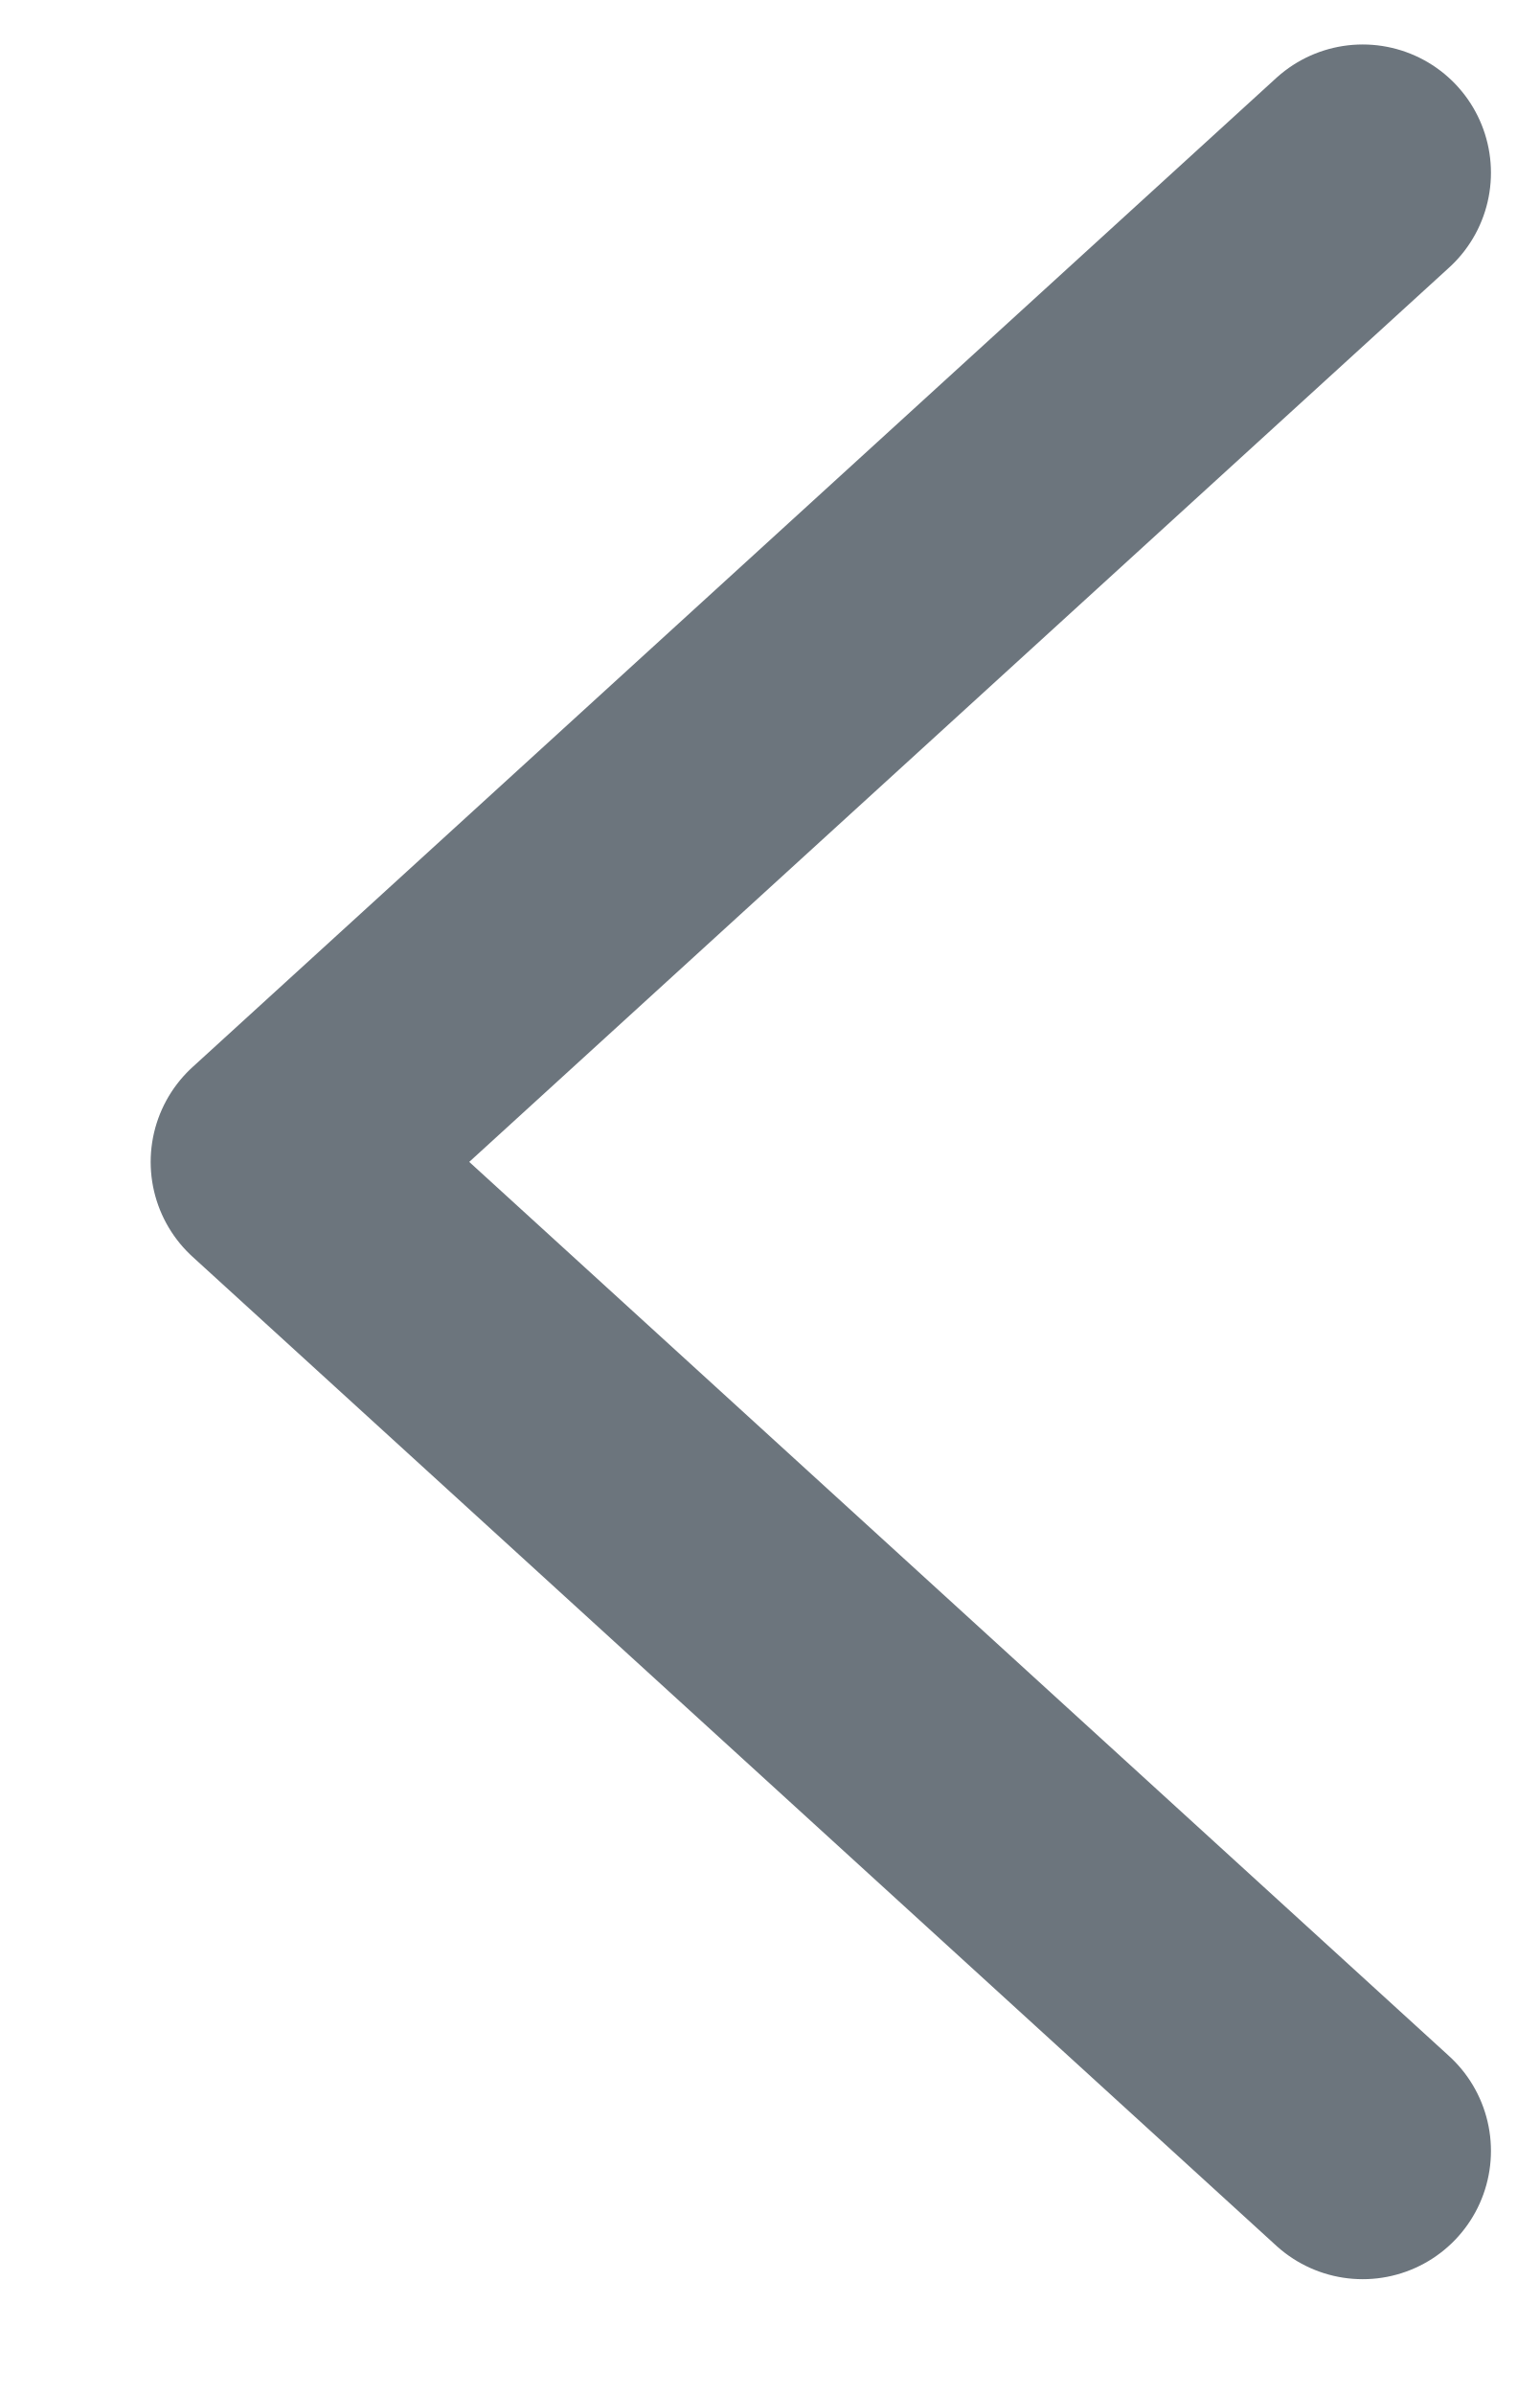
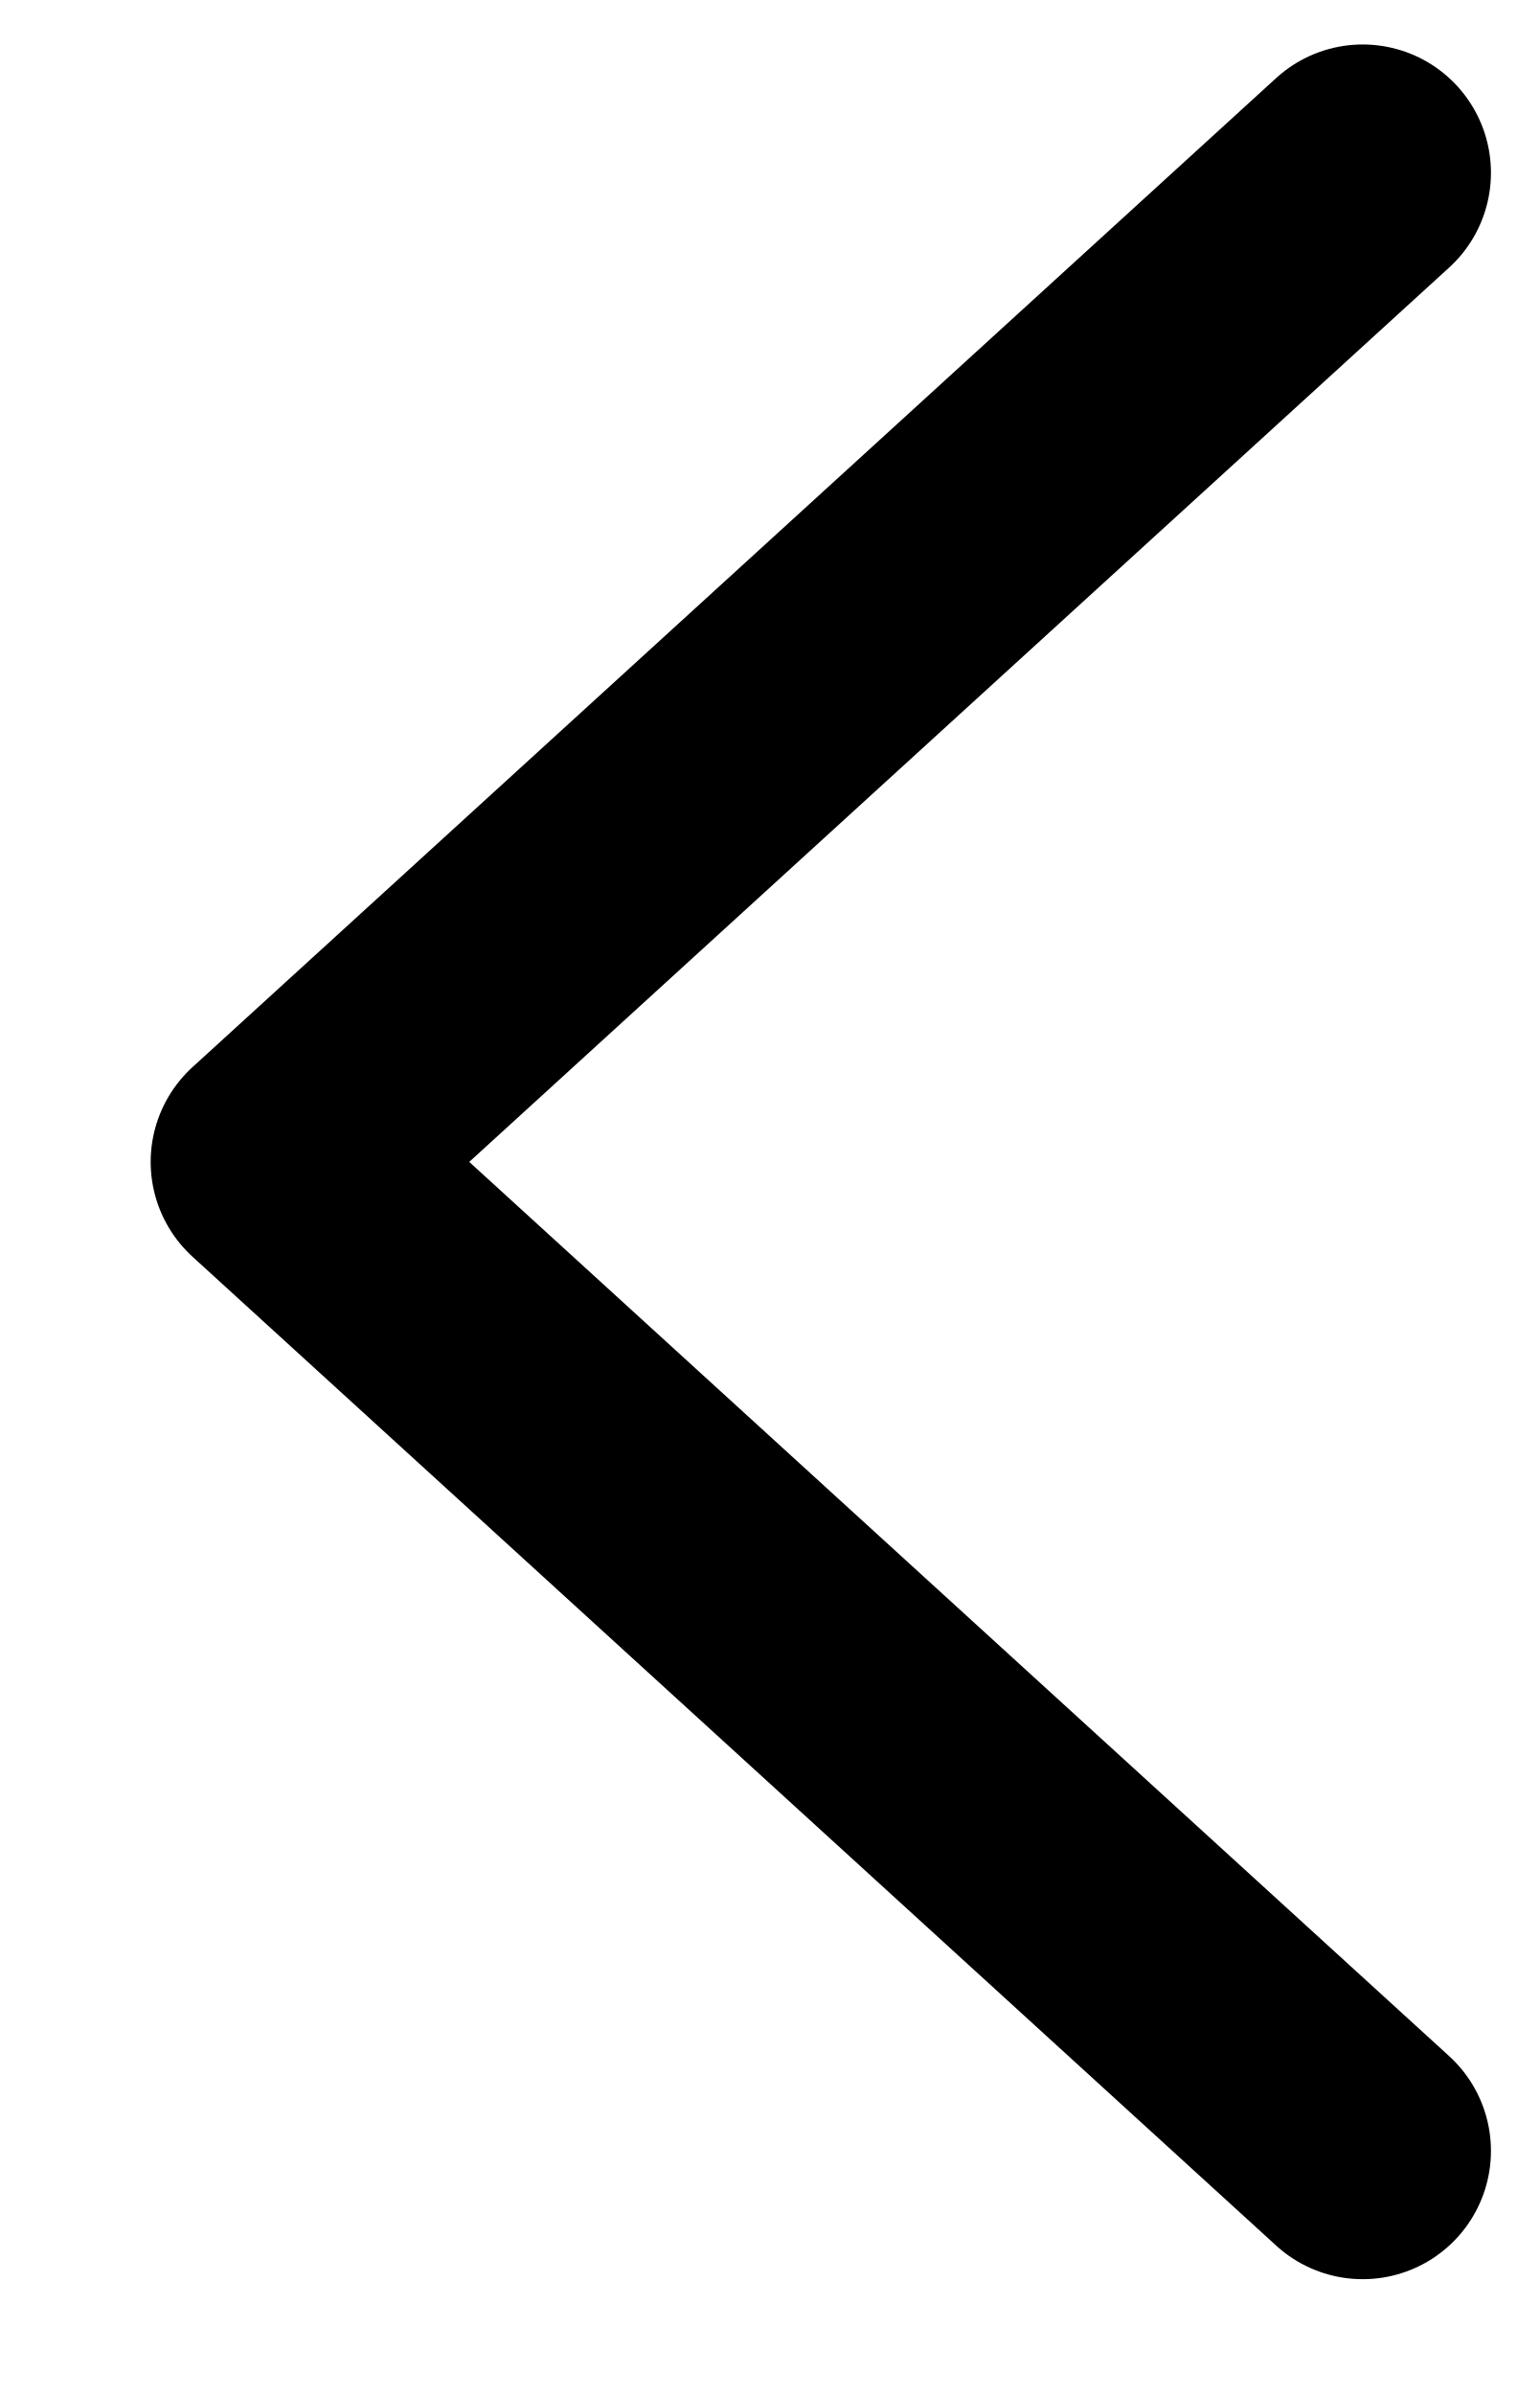
- <svg xmlns="http://www.w3.org/2000/svg" width="9" height="14" viewBox="0 0 9 14" fill="none">
-   <path d="M7.968 12.573L1.631 6.792L7.968 1.01" stroke="#6C757D" stroke-width="1.5" stroke-linecap="round" stroke-linejoin="round" />
+ <svg xmlns="http://www.w3.org/2000/svg" viewBox="0 0 9 14" fill="none">
+   <path d="M7.968 12.573L1.631 6.792L7.968 1.01" stroke="currentColor" stroke-width="1.5" stroke-linecap="round" stroke-linejoin="round" />
</svg>
